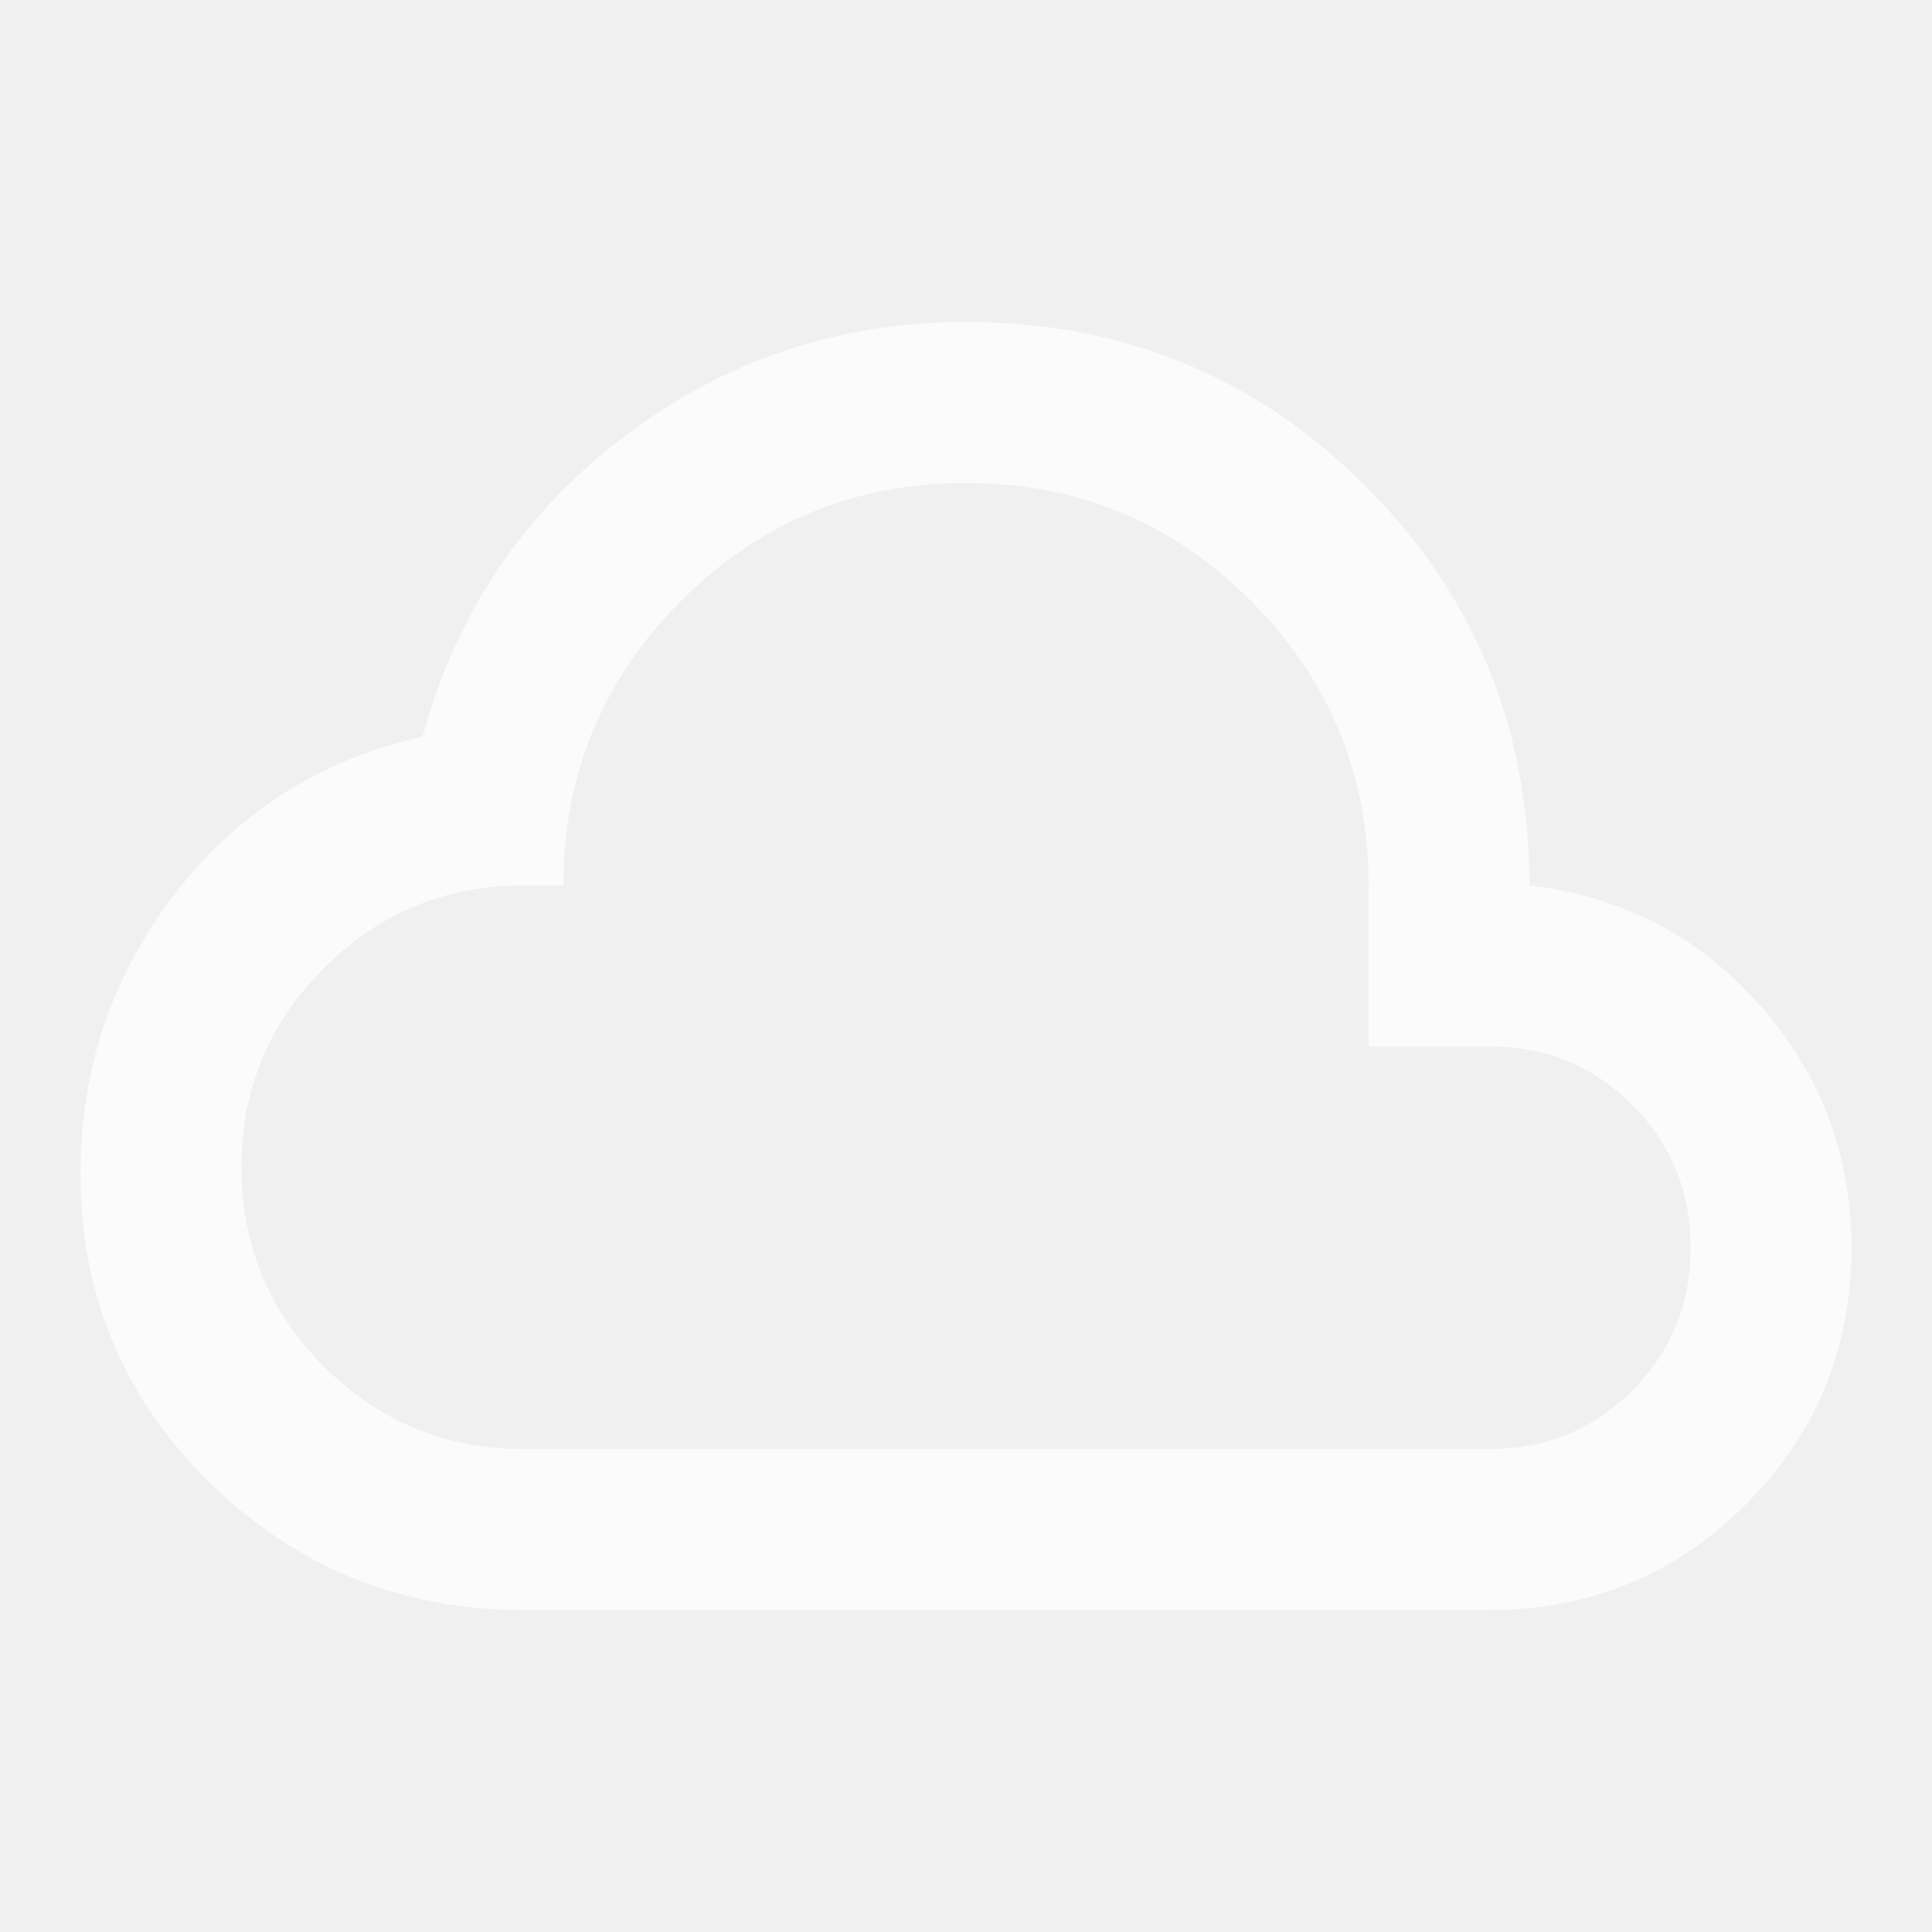
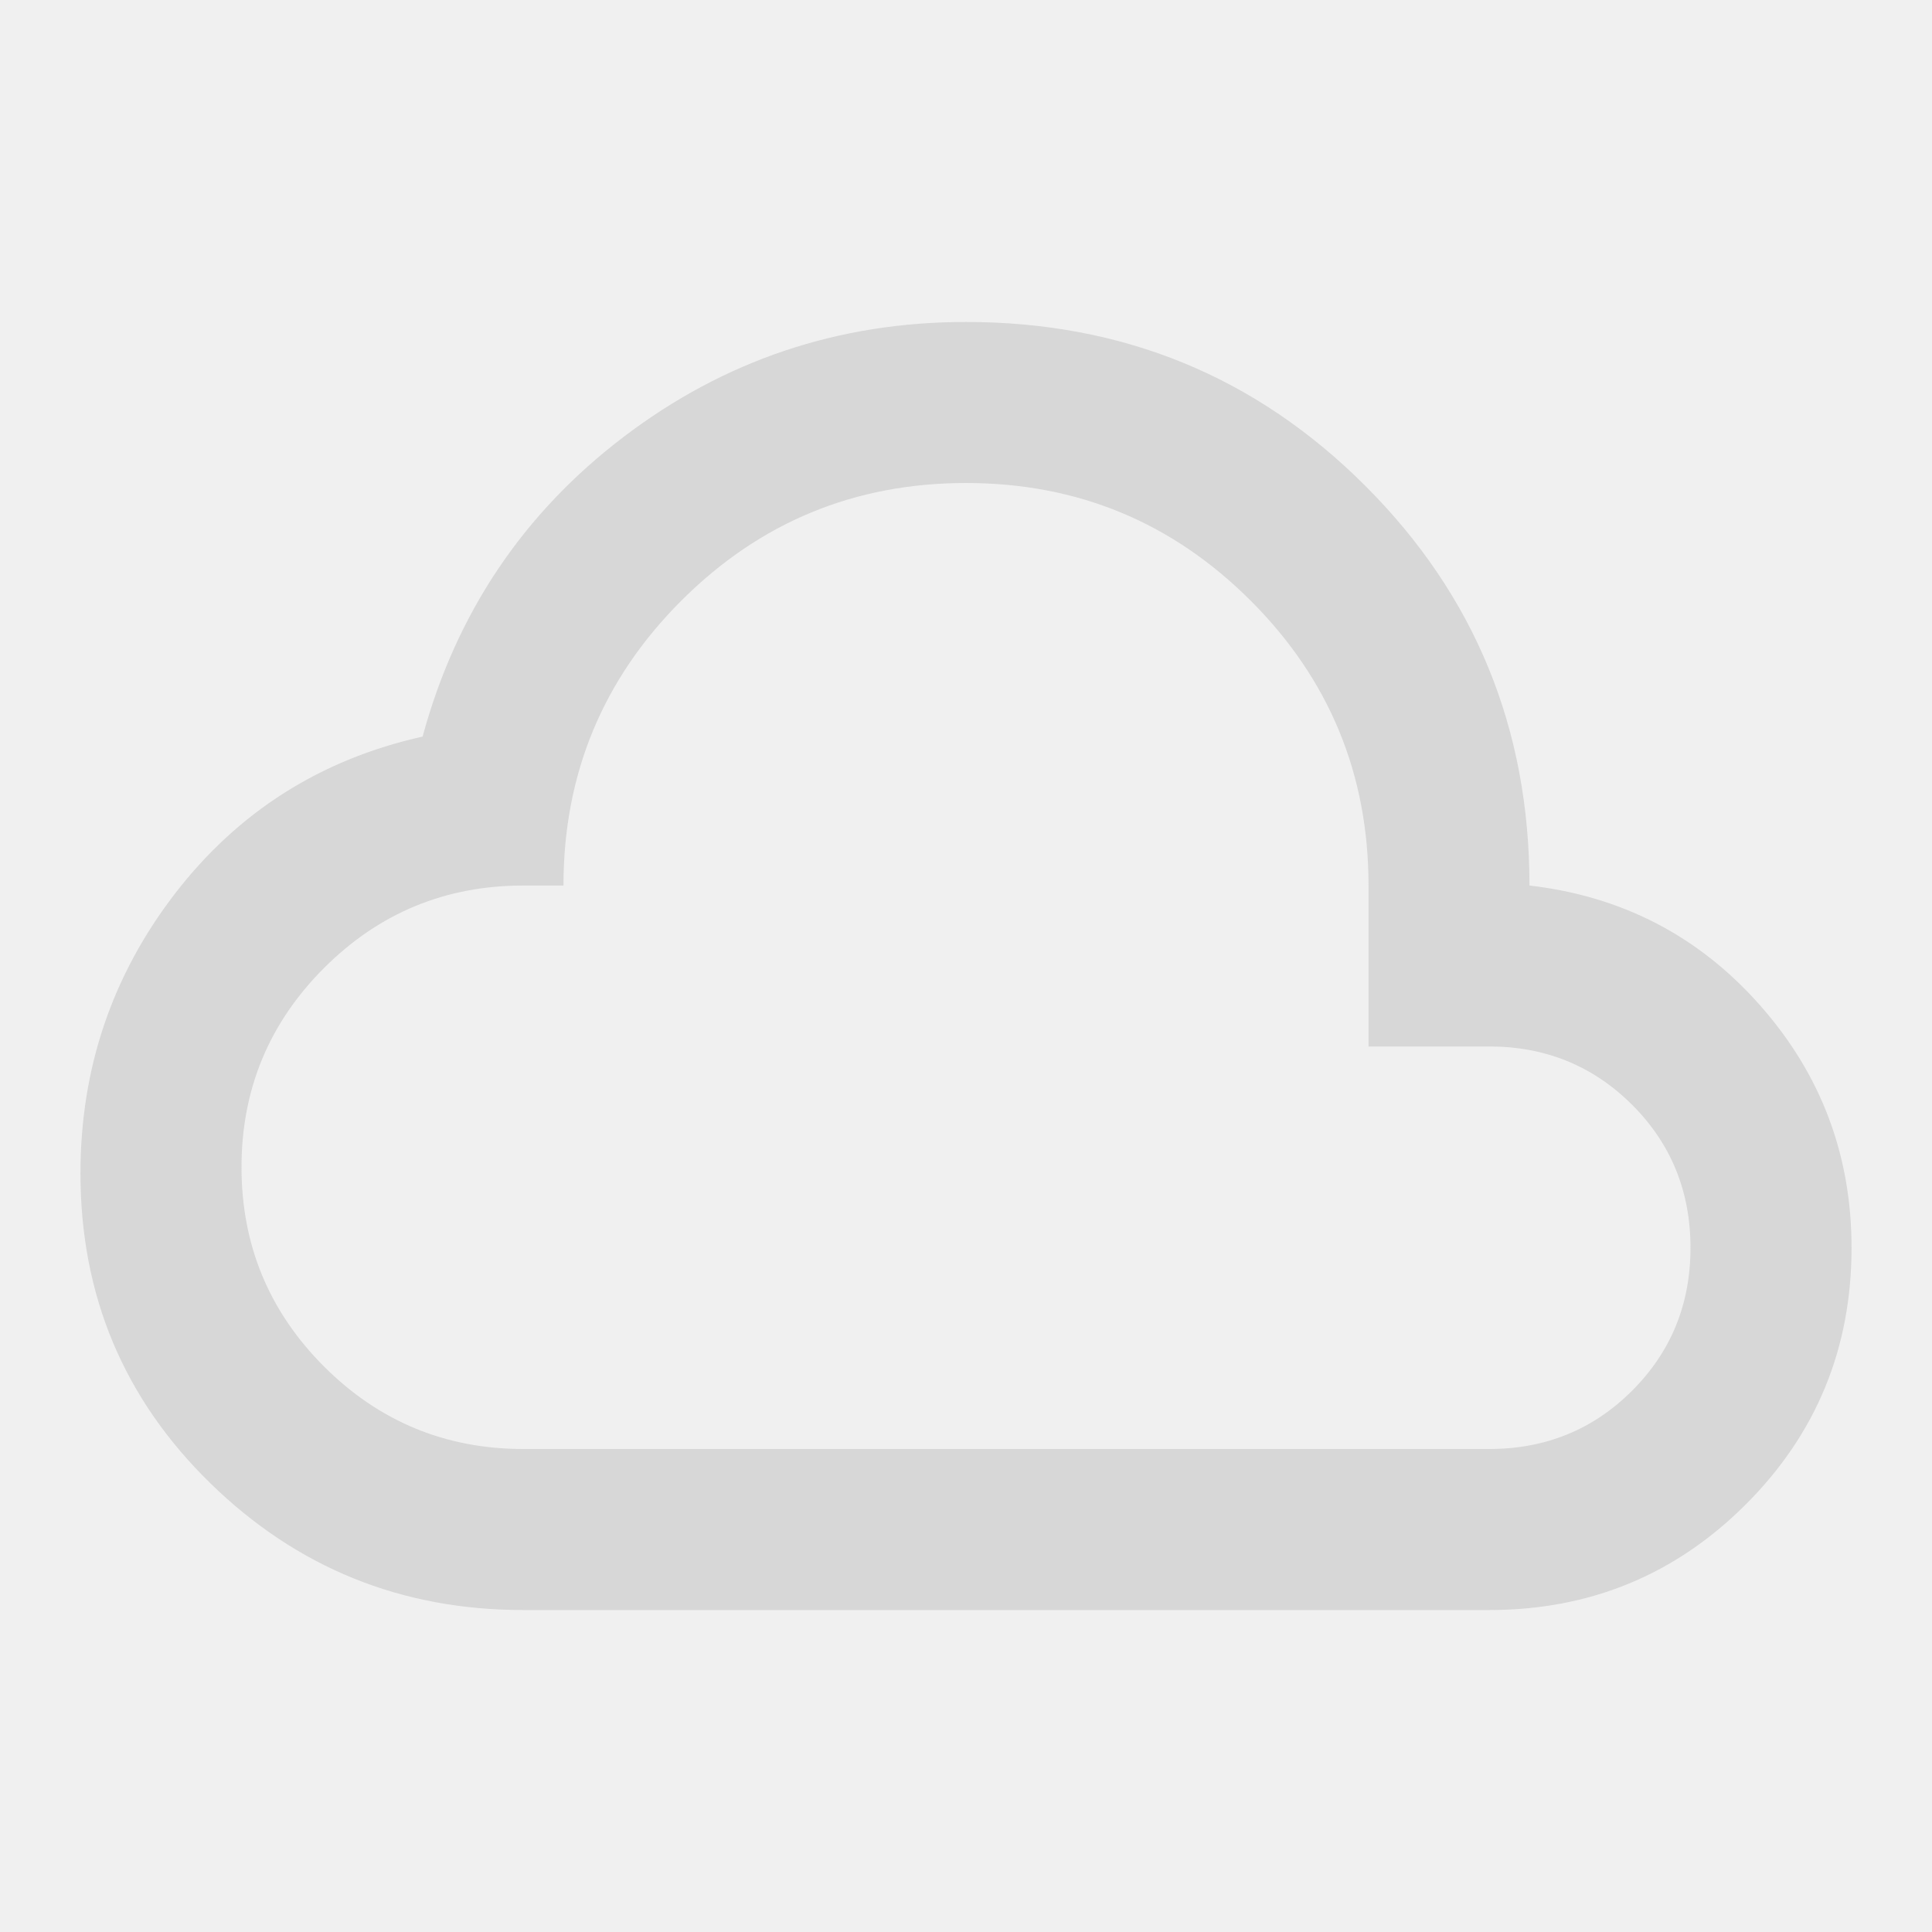
<svg xmlns="http://www.w3.org/2000/svg" width="18" height="18" viewBox="0 0 20 14" fill="none">
-   <path d="M5.417 13.667C4.153 13.667 3.073 13.229 2.177 12.354C1.281 11.479 0.833 10.41 0.833 9.146C0.833 8.062 1.16 7.097 1.812 6.25C2.465 5.403 3.319 4.861 4.375 4.625C4.722 3.347 5.417 2.312 6.458 1.521C7.5 0.729 8.681 0.333 10 0.333C11.625 0.333 13.004 0.899 14.135 2.031C15.267 3.163 15.833 4.542 15.833 6.167C16.792 6.278 17.587 6.691 18.219 7.406C18.851 8.121 19.167 8.958 19.167 9.917C19.167 10.958 18.802 11.844 18.073 12.573C17.344 13.302 16.458 13.667 15.417 13.667H5.417ZM5.417 12H15.417C16 12 16.493 11.799 16.896 11.396C17.299 10.993 17.5 10.5 17.5 9.917C17.5 9.333 17.299 8.84 16.896 8.437C16.493 8.035 16 7.833 15.417 7.833H14.167V6.167C14.167 5.014 13.76 4.031 12.948 3.219C12.135 2.406 11.153 2 10 2C8.847 2 7.865 2.406 7.052 3.219C6.24 4.031 5.833 5.014 5.833 6.167H5.417C4.611 6.167 3.924 6.451 3.354 7.021C2.785 7.59 2.5 8.278 2.5 9.083C2.5 9.889 2.785 10.576 3.354 11.146C3.924 11.715 4.611 12 5.417 12Z" fill="white" fill-opacity="0.7" />
+   <path d="M5.417 13.667C4.153 13.667 3.073 13.229 2.177 12.354C1.281 11.479 0.833 10.41 0.833 9.146C0.833 8.062 1.16 7.097 1.812 6.25C2.465 5.403 3.319 4.861 4.375 4.625C4.722 3.347 5.417 2.312 6.458 1.521C7.5 0.729 8.681 0.333 10 0.333C11.625 0.333 13.004 0.899 14.135 2.031C15.267 3.163 15.833 4.542 15.833 6.167C16.792 6.278 17.587 6.691 18.219 7.406C18.851 8.121 19.167 8.958 19.167 9.917C19.167 10.958 18.802 11.844 18.073 12.573C17.344 13.302 16.458 13.667 15.417 13.667H5.417ZM5.417 12H15.417C16 12 16.493 11.799 16.896 11.396C17.299 10.993 17.5 10.5 17.5 9.917C17.5 9.333 17.299 8.84 16.896 8.437C16.493 8.035 16 7.833 15.417 7.833H14.167V6.167C14.167 5.014 13.76 4.031 12.948 3.219C12.135 2.406 11.153 2 10 2C8.847 2 7.865 2.406 7.052 3.219C6.24 4.031 5.833 5.014 5.833 6.167H5.417C4.611 6.167 3.924 6.451 3.354 7.021C2.785 7.59 2.5 8.278 2.5 9.083C2.5 9.889 2.785 10.576 3.354 11.146C3.924 11.715 4.611 12 5.417 12Z" fill="#CCCCCC" fill-opacity="0.7" />
</svg>
